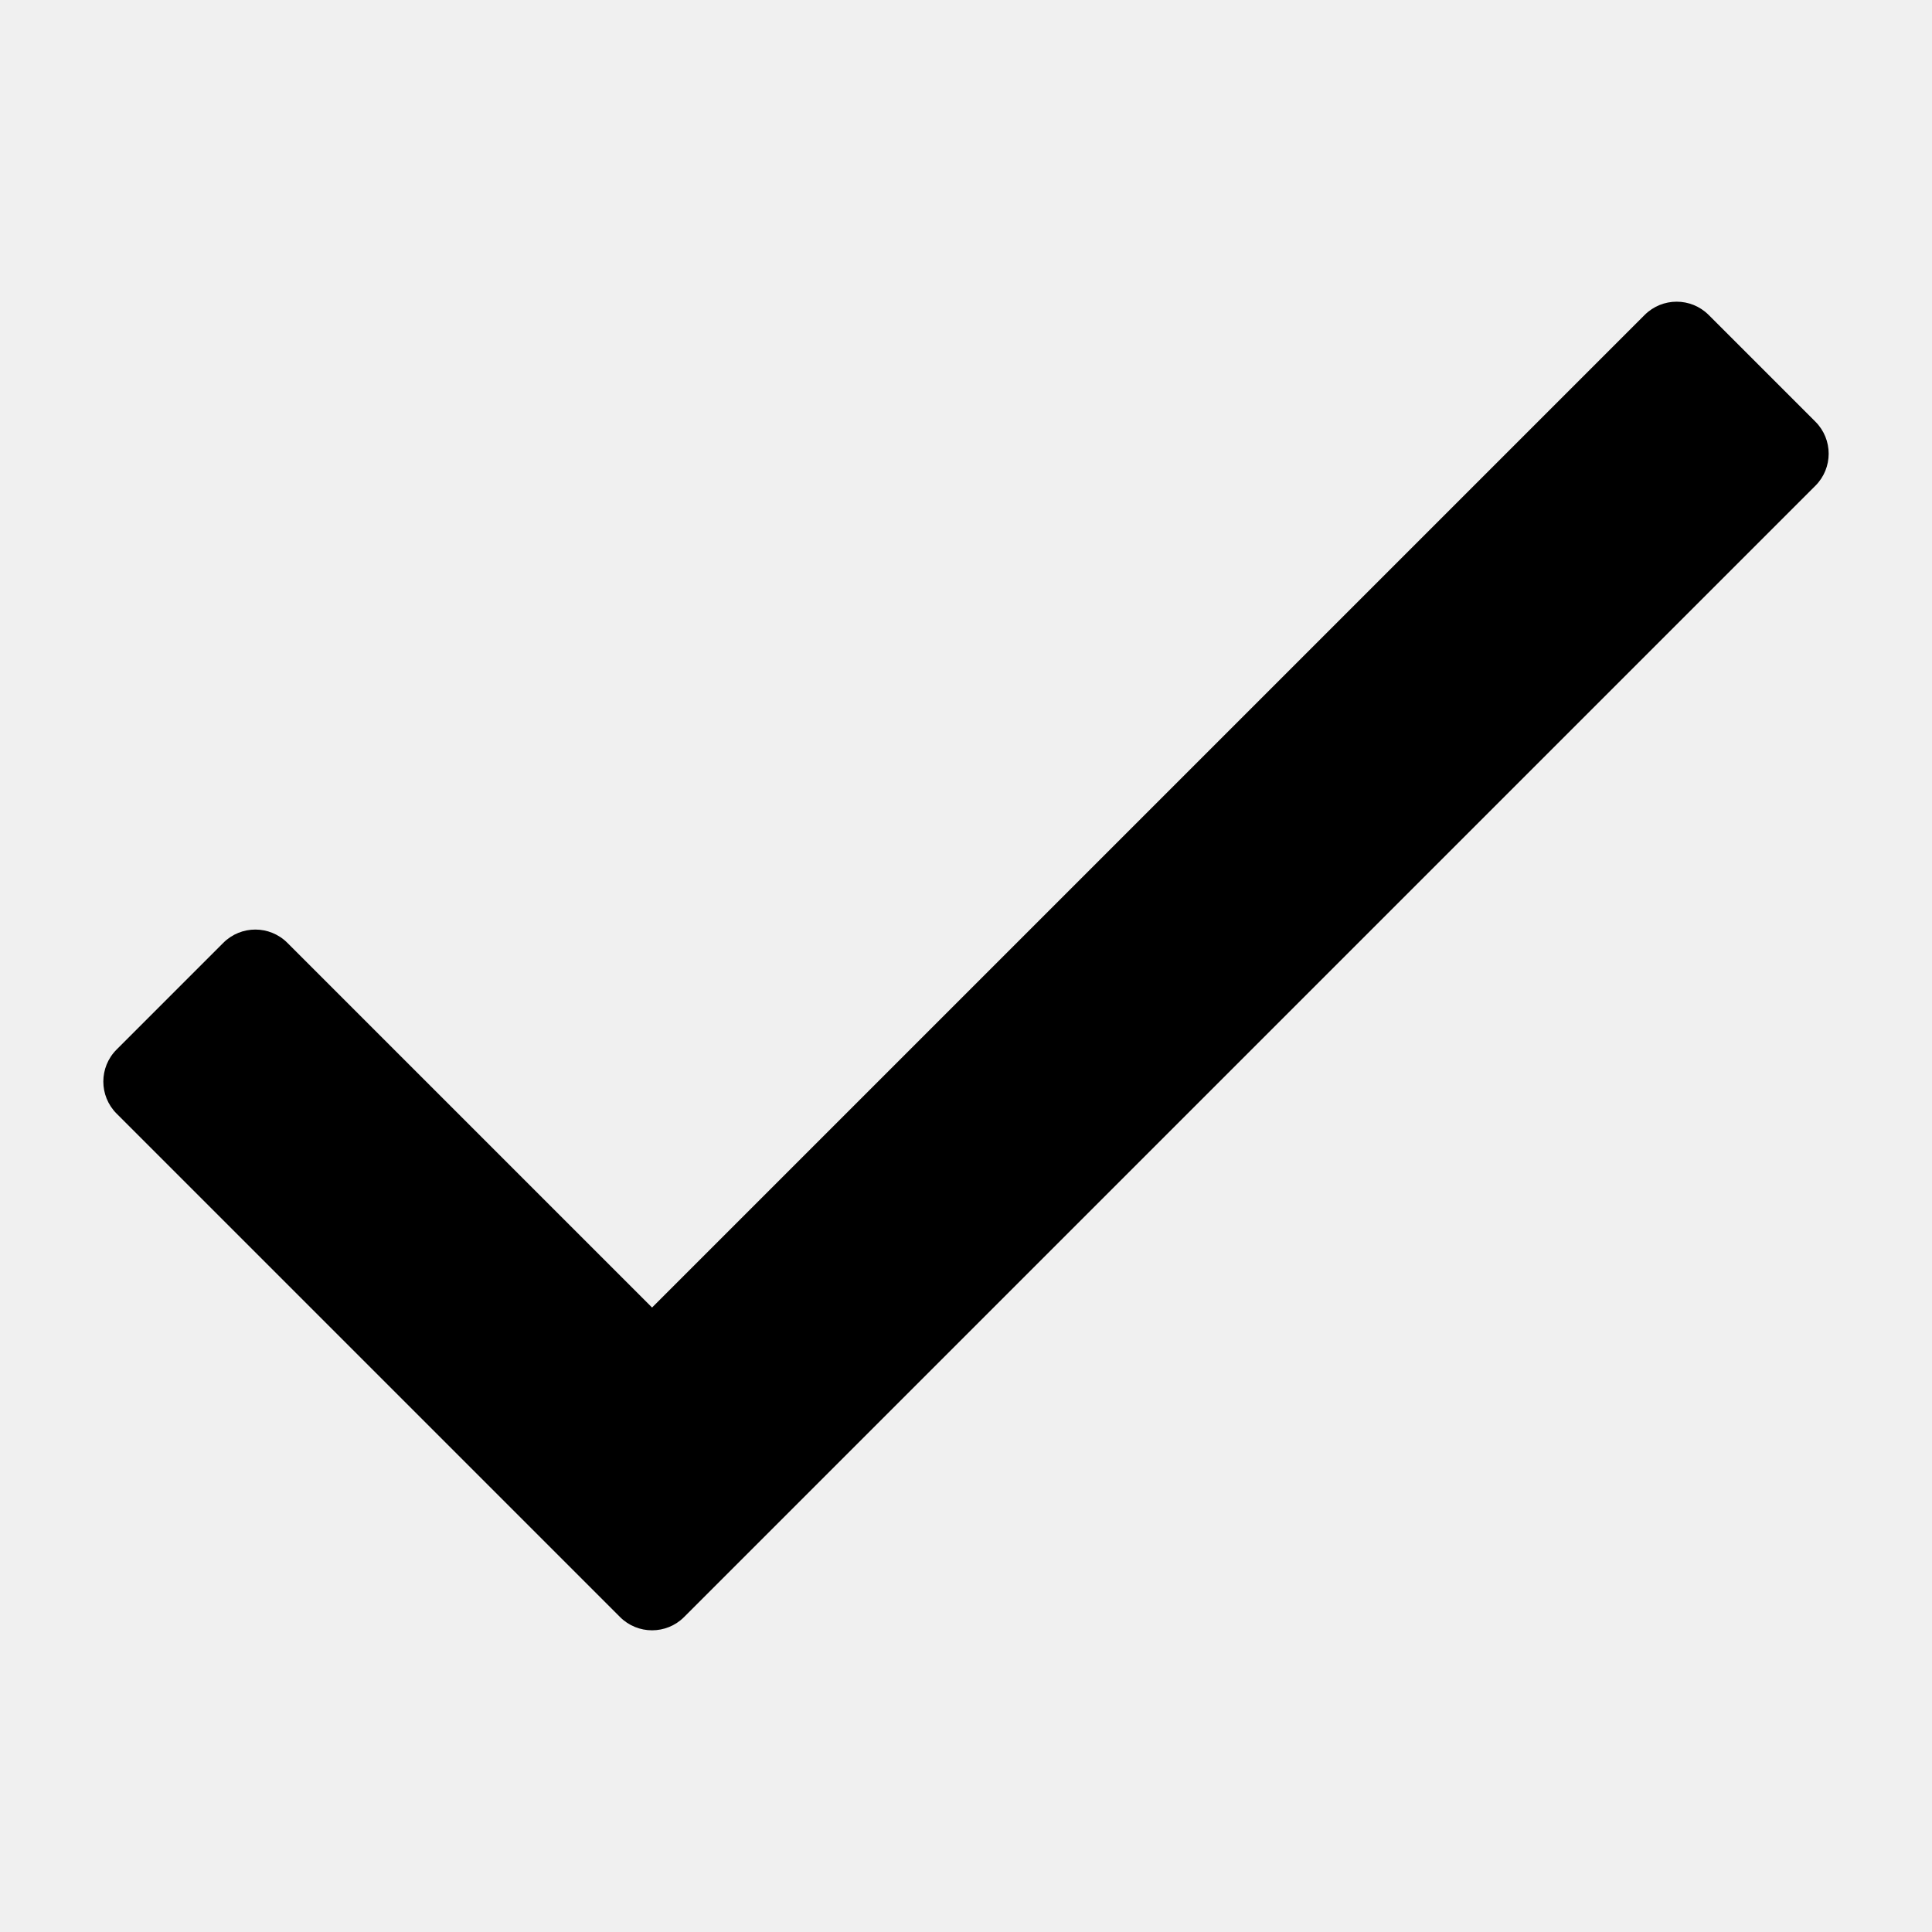
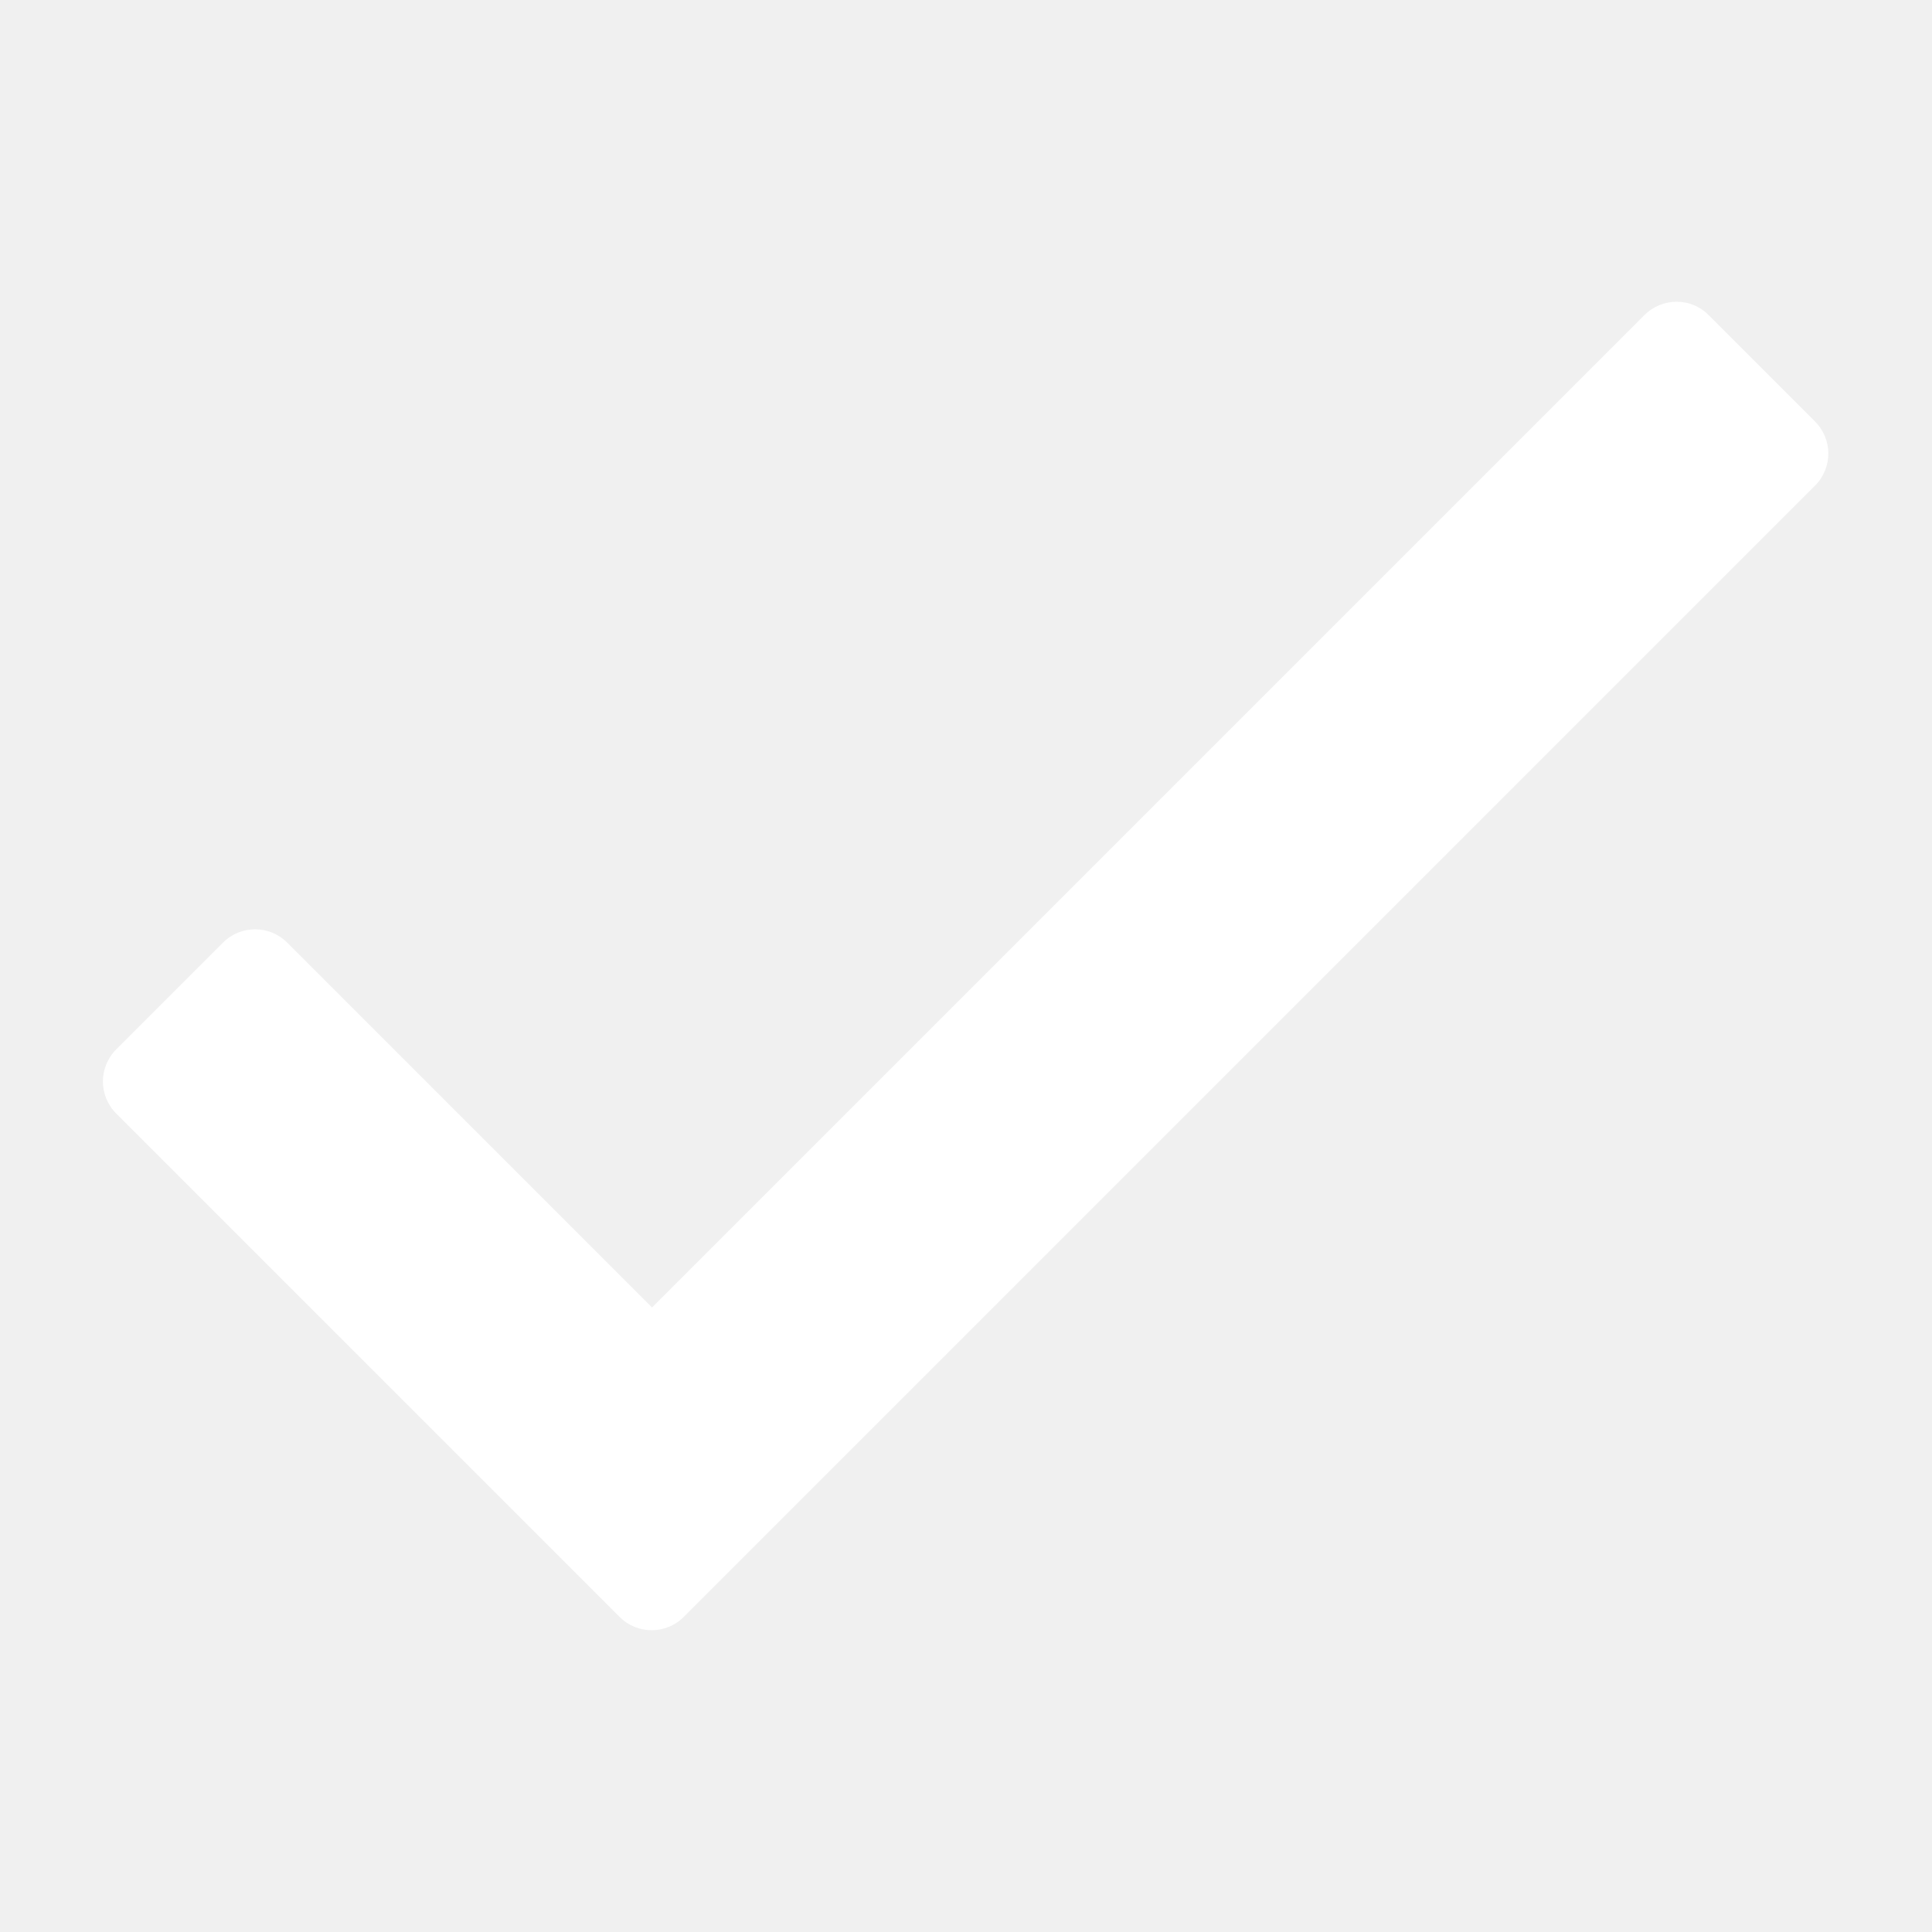
- <svg xmlns="http://www.w3.org/2000/svg" viewBox="0 0 512 512">
-   <path d="M435.848 83.466L172.804 346.51l-96.652-96.652c-4.686-4.686-12.284-4.686-16.971 0l-28.284 28.284c-4.686 4.686-4.686 12.284 0 16.971l133.421 133.421c4.686 4.686 12.284 4.686 16.971 0l299.813-299.813c4.686-4.686 4.686-12.284 0-16.971l-28.284-28.284c-4.686-4.686-12.284-4.686-16.97 0z" />
+ <svg xmlns="http://www.w3.org/2000/svg" version="1.1" id="Layer_1" x="0px" y="0px" width="512px" height="512px" viewBox="0 0 512 512" style="enable-background:new 0 0 512 512;" xml:space="preserve">
+   <style type="text/css">
+ 	.st0{fill:#FFFFFF;}
+ </style>
+   <path class="st0" d="M435.8,83.5l-263,263l-96.7-96.7c-4.7-4.7-12.3-4.7-17,0l-28.3,28.3c-4.7,4.7-4.7,12.3,0,17l133.4,133.4  c4.7,4.7,12.3,4.7,17,0l299.8-299.8c4.7-4.7,4.7-12.3,0-17l-28.3-28.3C448.1,78.8,440.5,78.8,435.8,83.5z" />
</svg>
